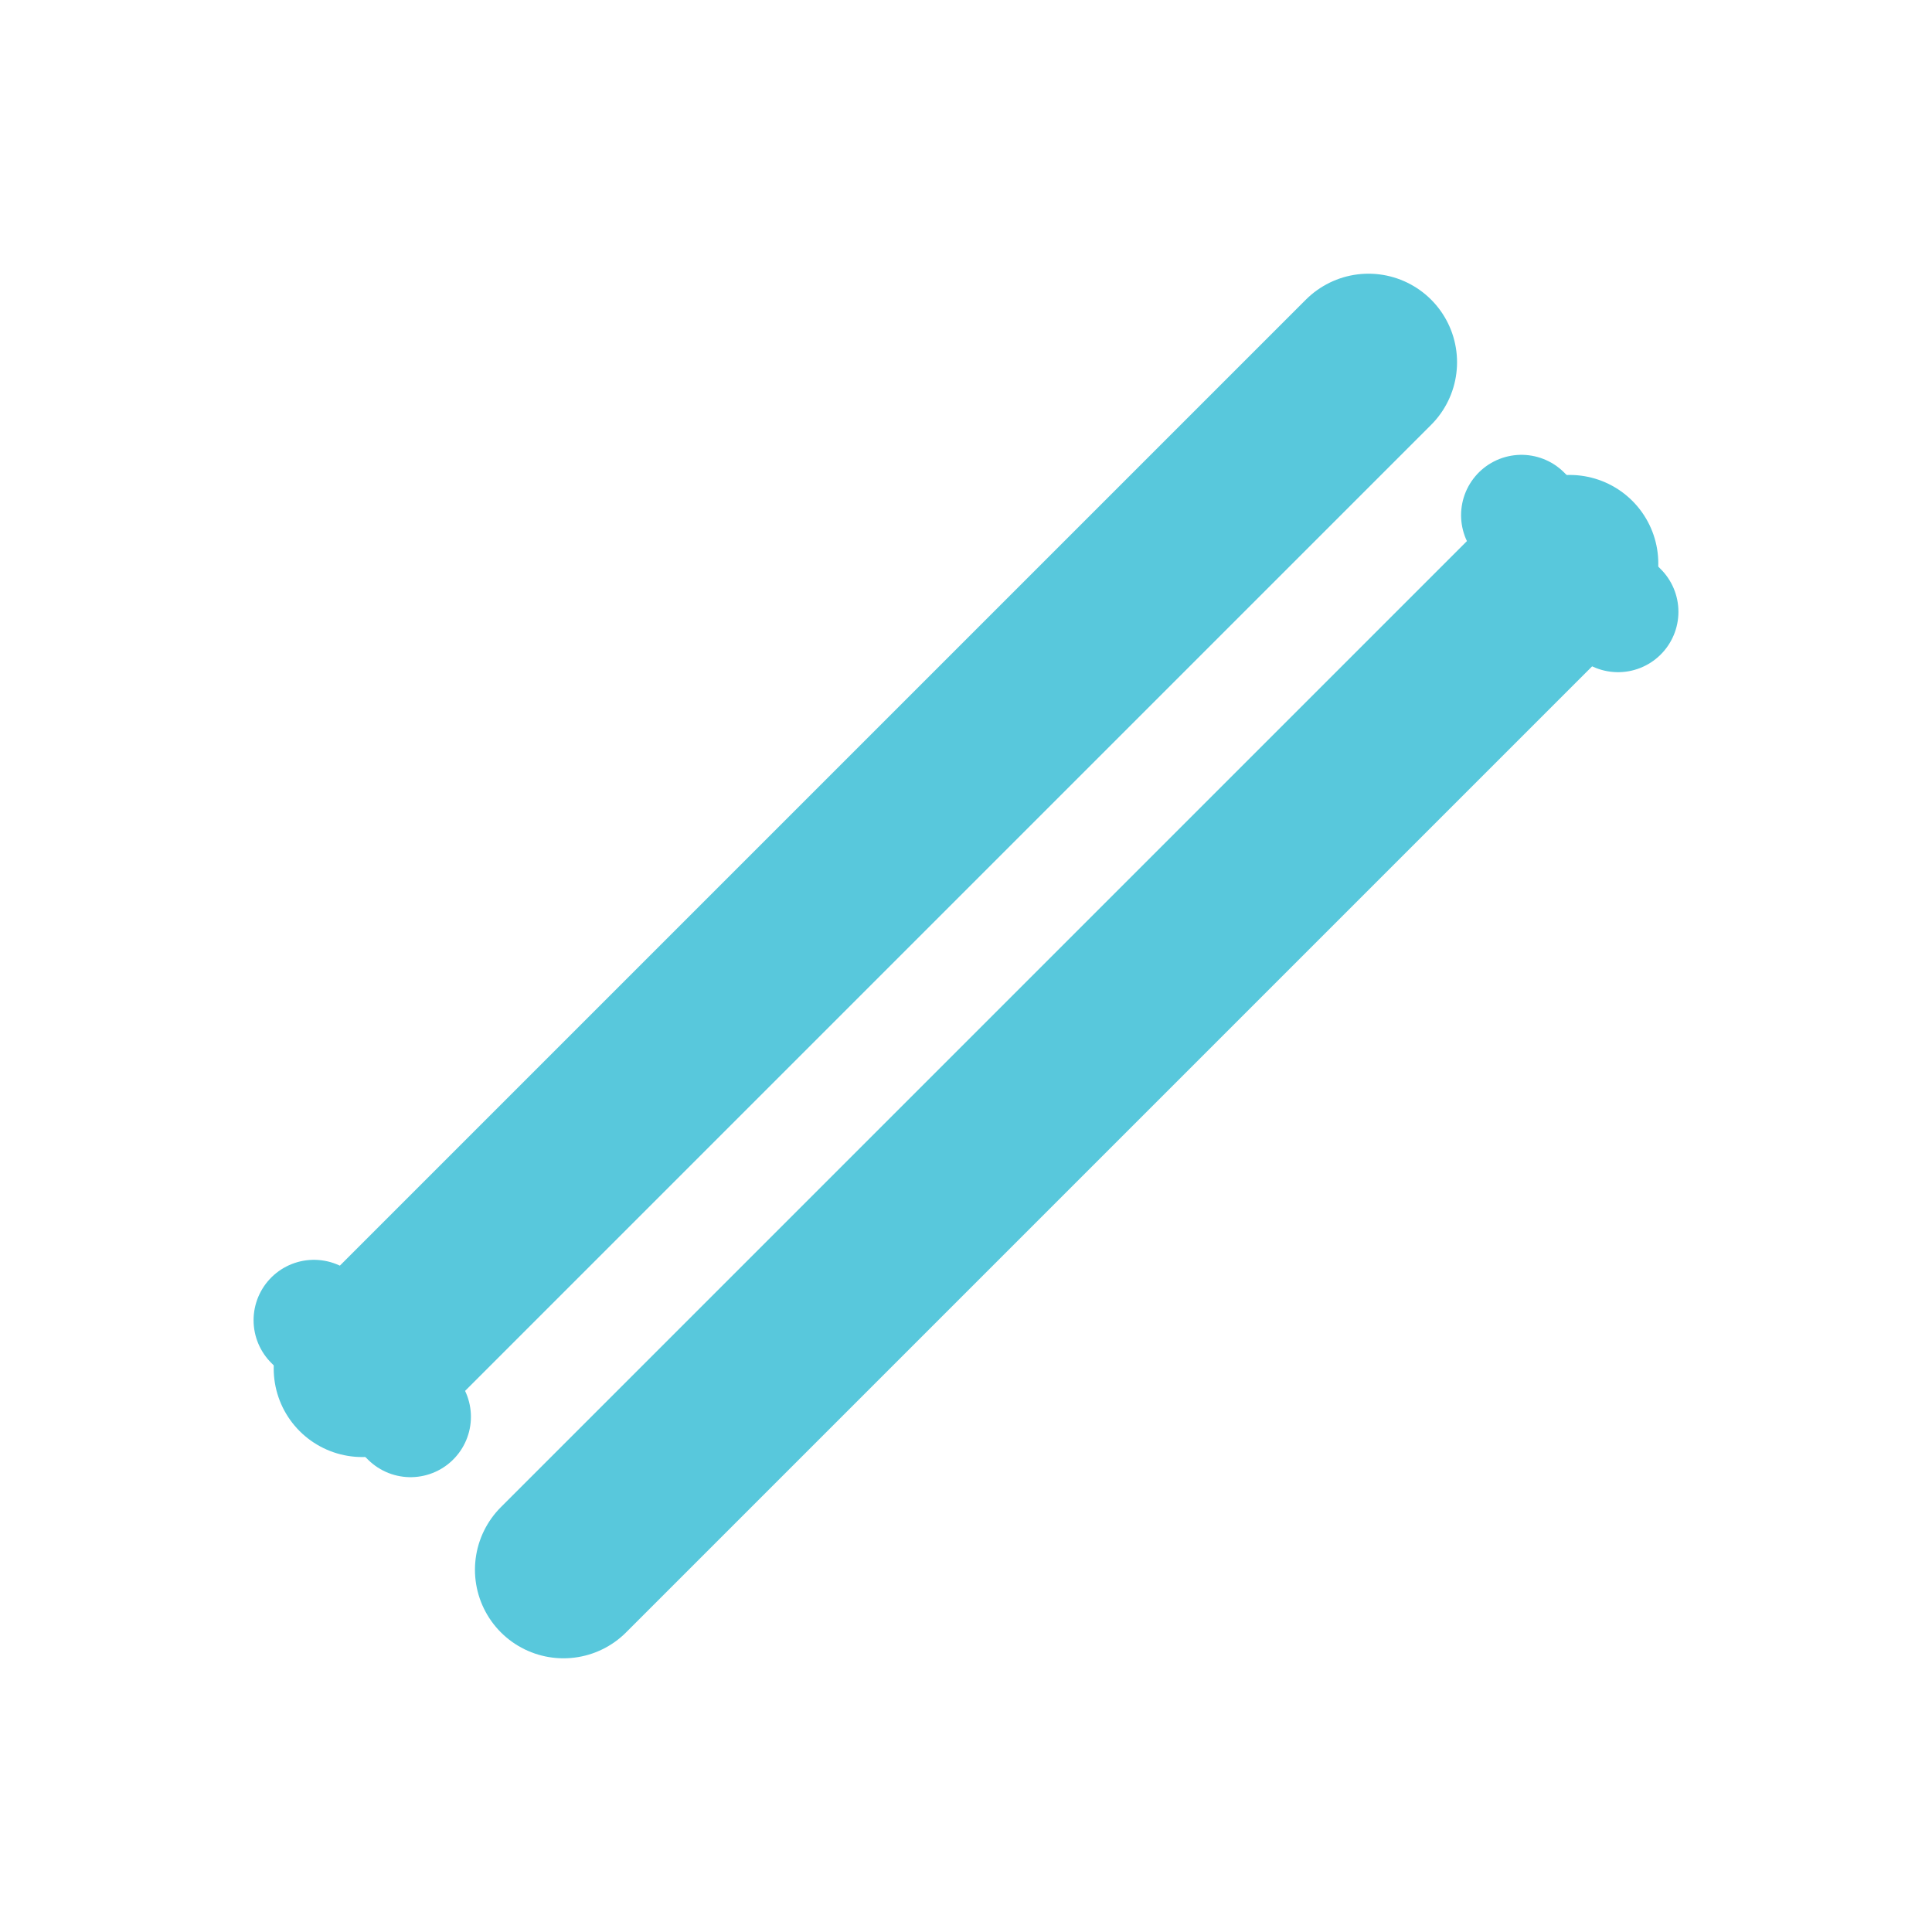
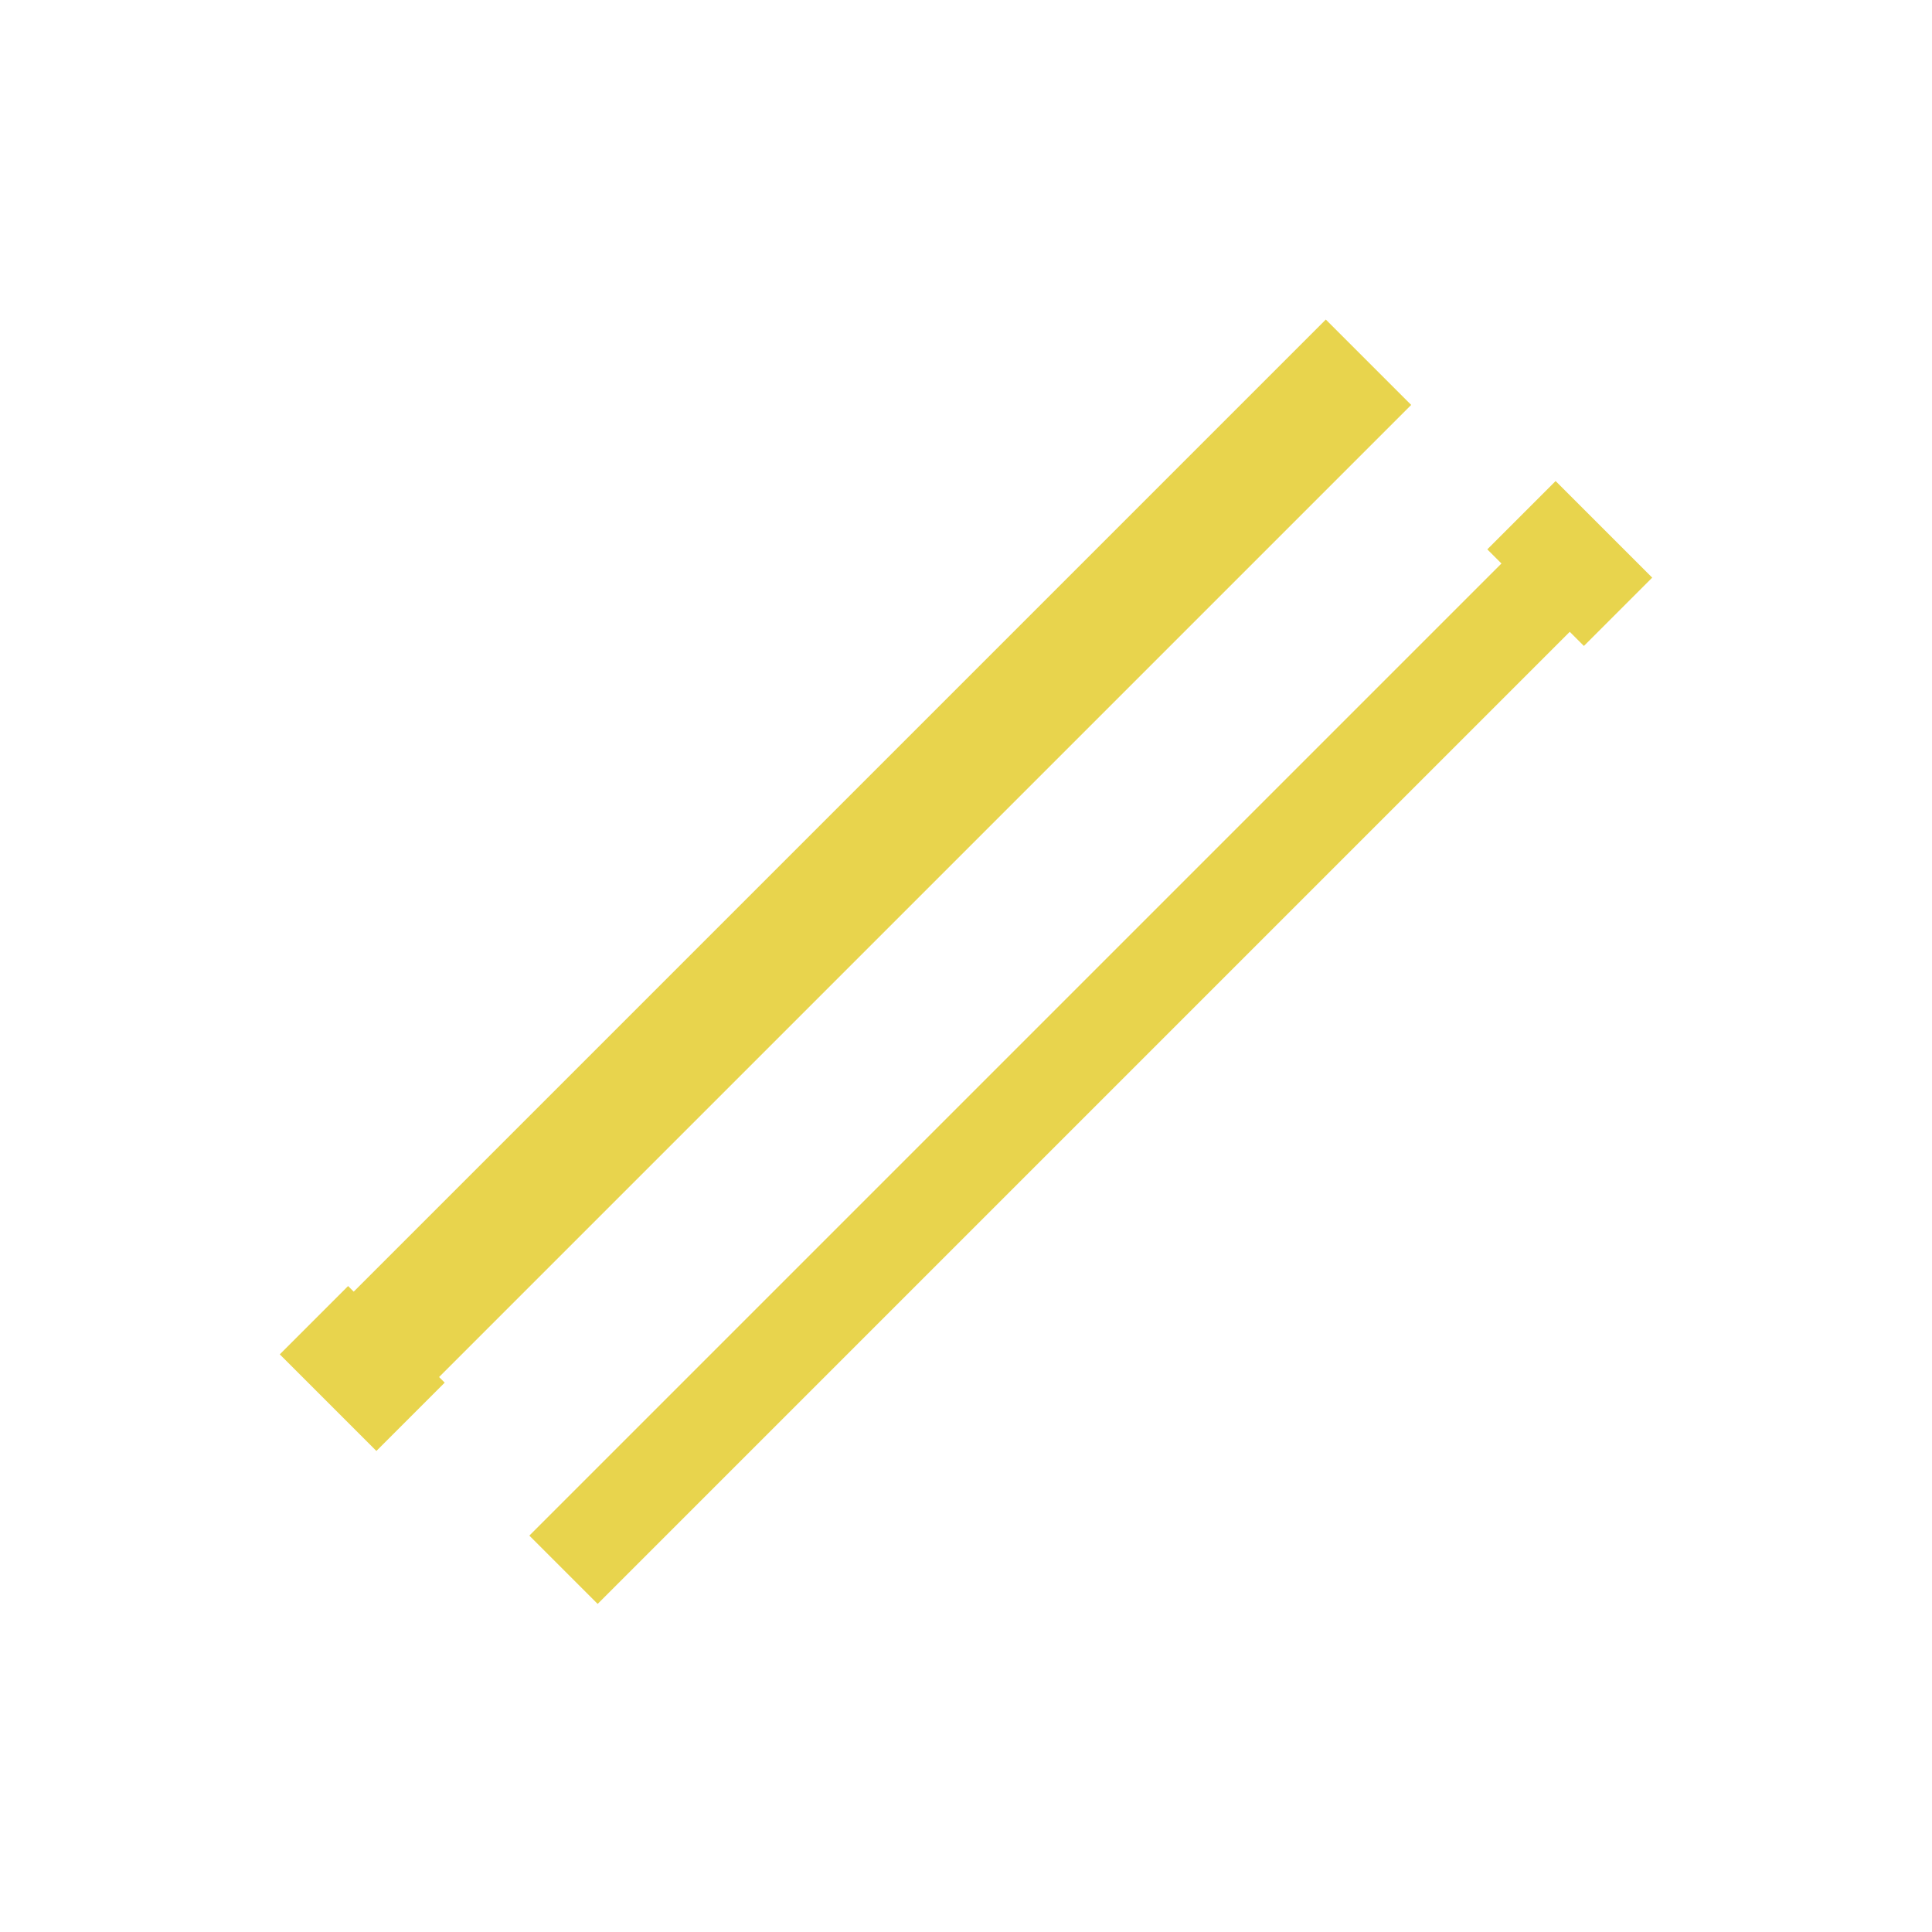
- <svg xmlns="http://www.w3.org/2000/svg" width="24" height="24" viewBox="0 0 24 24">
-   <path d="M4.5 17 L17 4.5" fill="none" stroke="#58C8DC" stroke-width="2.2" stroke-linecap="round" stroke-linejoin="round" />
-   <path d="M7 19.5 L19.5 7" fill="none" stroke="#58C8DC" stroke-width="2.2" stroke-linecap="round" stroke-linejoin="round" />
-   <path d="M3.9 16.4 L5.1 17.6" fill="none" stroke="#58C8DC" stroke-width="1.5" stroke-linecap="round" stroke-linejoin="round" />
-   <path d="M18.9 6.4 L20.1 7.6" fill="none" stroke="#58C8DC" stroke-width="1.5" stroke-linecap="round" stroke-linejoin="round" />
+ <svg xmlns="http://www.w3.org/2000/svg" width="24" height="24" viewBox="0 0 24 24" stroke-linecap="butt" stroke-linejoin="miter">
+   <path d="M4.5 17 L17 4.5" fill="none" stroke="#E8D44D" stroke-width="1.5" />
+   <path d="M7 19.5 L19.5 7" fill="none" stroke="#E8D44D" stroke-width="1.2" />
+   <path d="M3.9 16.4 L5.1 17.6 M18.9 6.4 L20.1 7.6" fill="none" stroke="#E8D44D" stroke-width="1.2" />
</svg>
